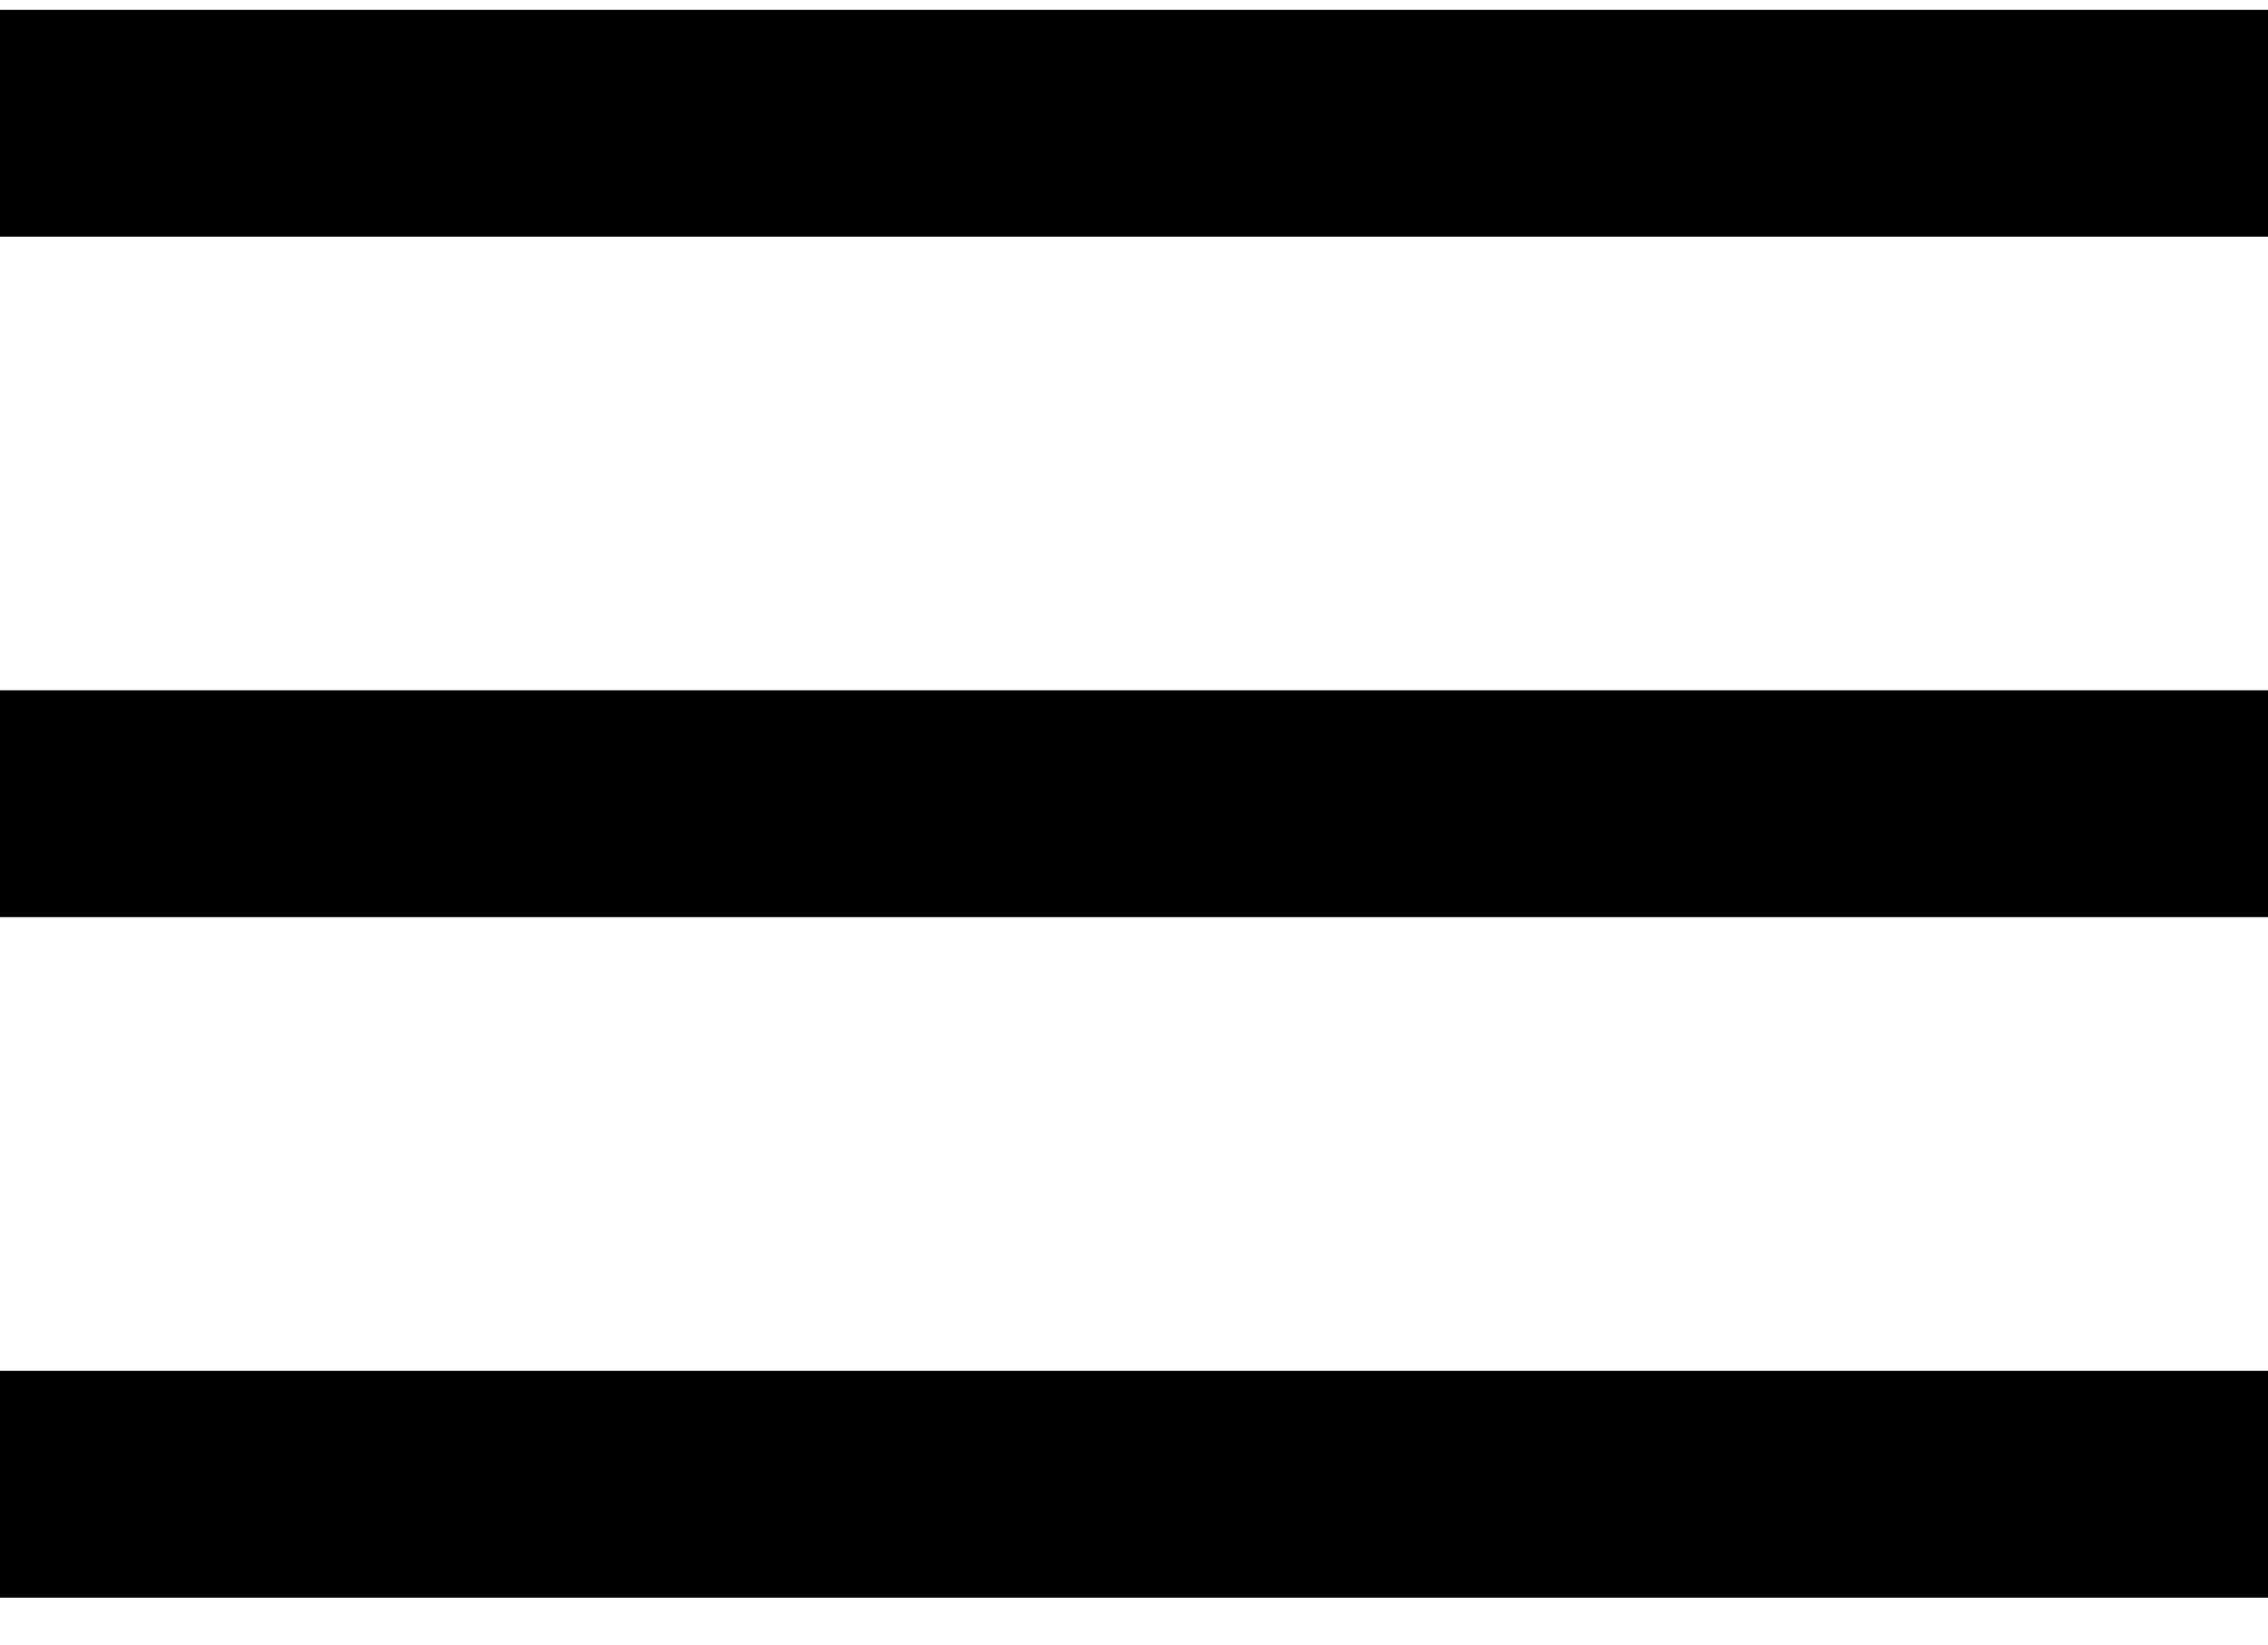
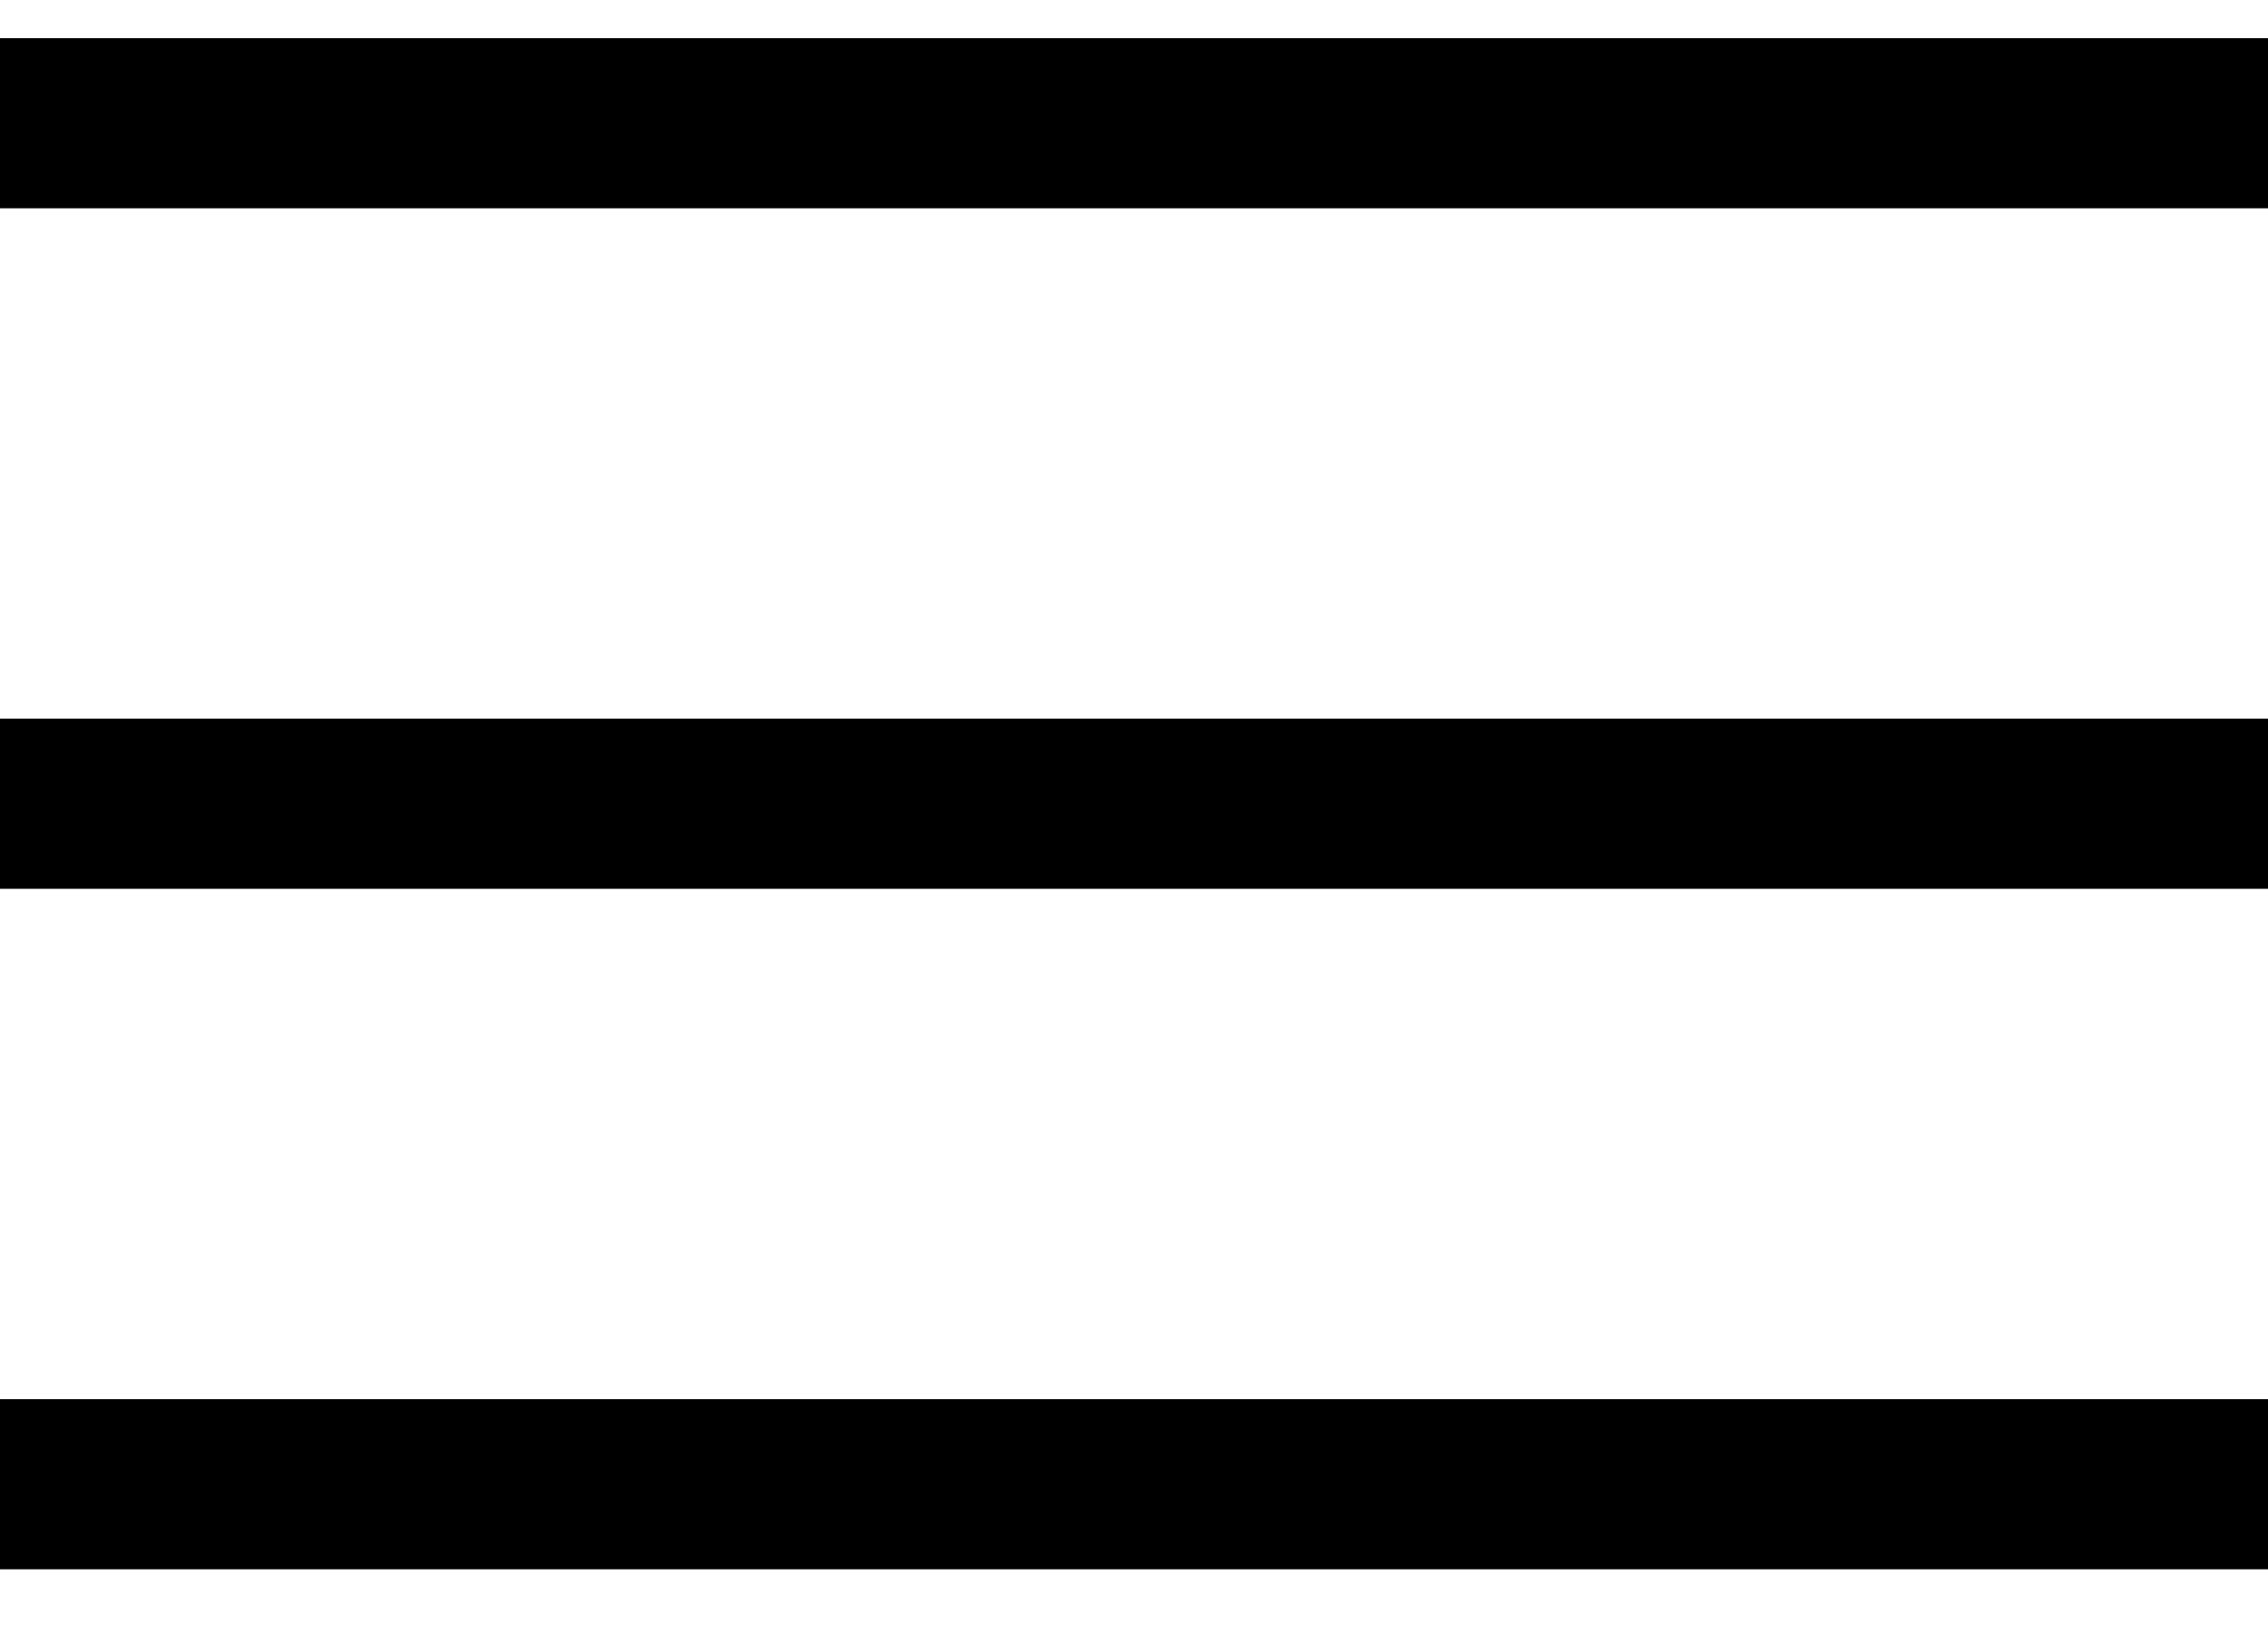
<svg xmlns="http://www.w3.org/2000/svg" width="40" height="29" viewBox="0 0 40 29" fill="none">
-   <line x1="40" y1="2.173" x2="-1.74846e-07" y2="2.173" stroke="black" stroke-width="4" />
-   <line x1="40" y1="14.173" x2="-1.74846e-07" y2="14.173" stroke="black" stroke-width="4" />
-   <line x1="40" y1="26.173" x2="-1.74846e-07" y2="26.173" stroke="black" stroke-width="4" />
+   <line x1="40" y1="2.173" x2="-1.74846e-07" y2="2.173" stroke="black" stroke-width="3" />
+   <line x1="40" y1="14.173" x2="-1.74846e-07" y2="14.173" stroke="black" stroke-width="3" />
+   <line x1="40" y1="26.173" x2="-1.74846e-07" y2="26.173" stroke="black" stroke-width="3" />
</svg>
